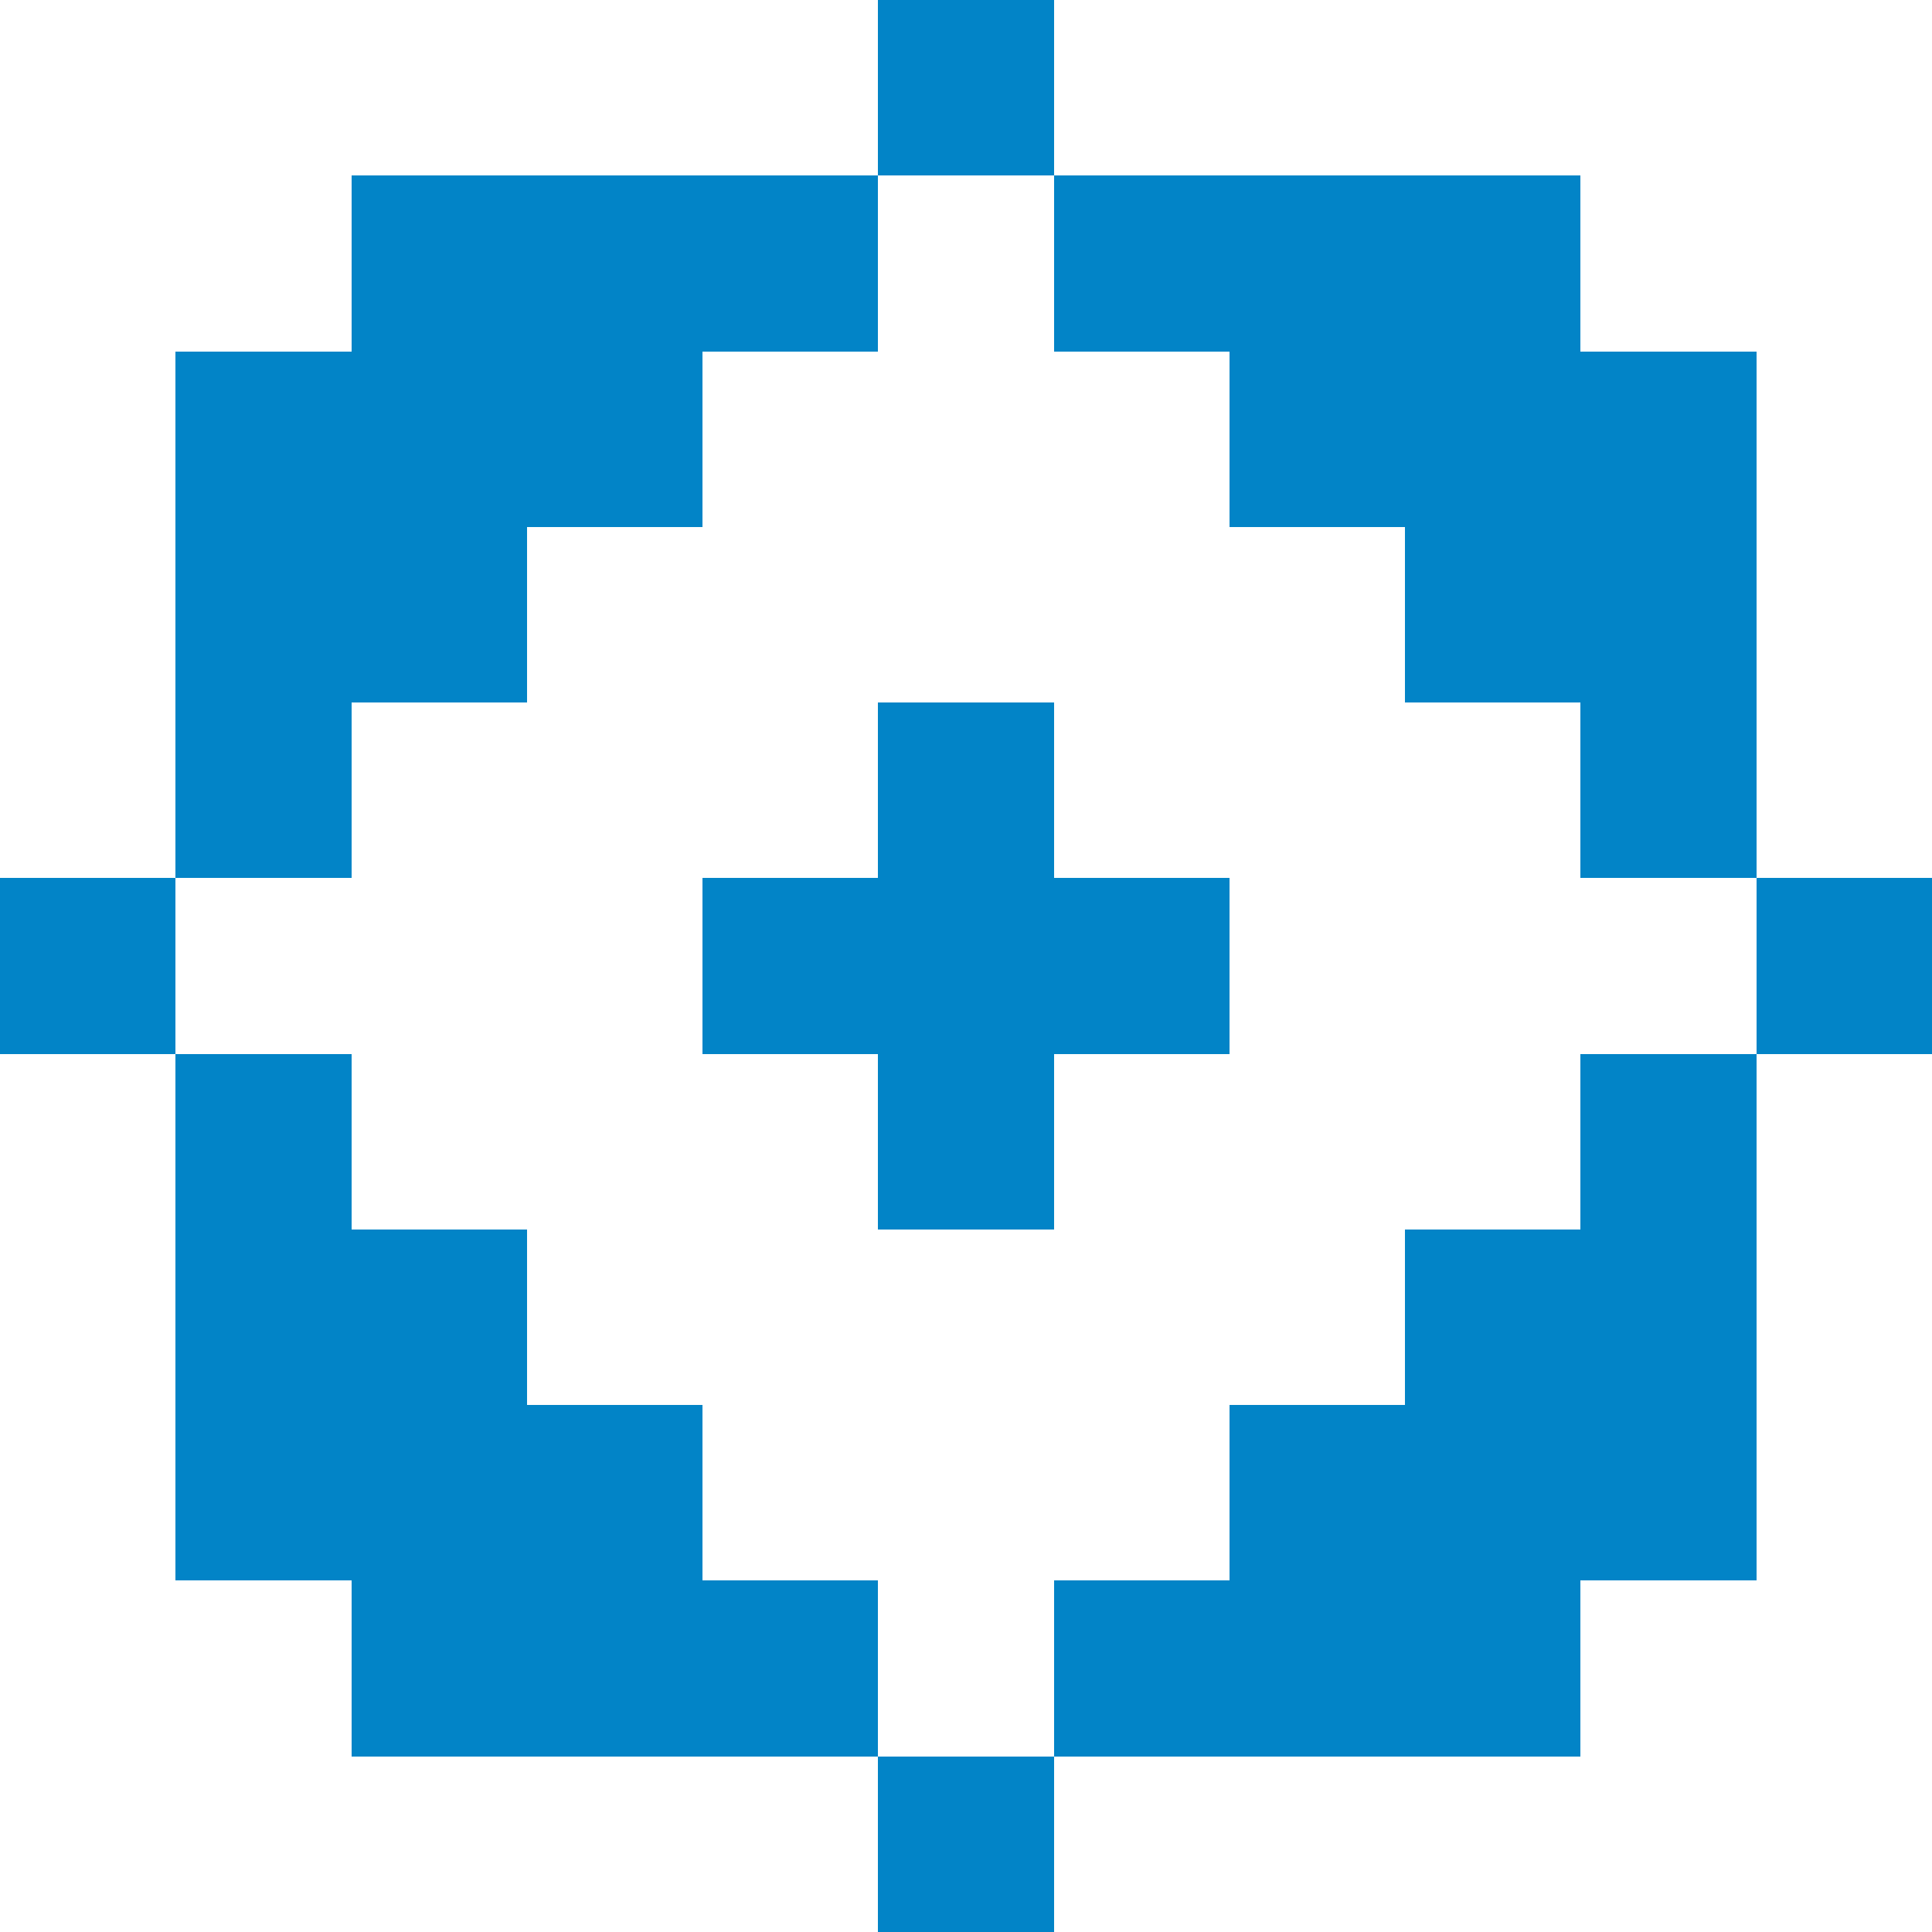
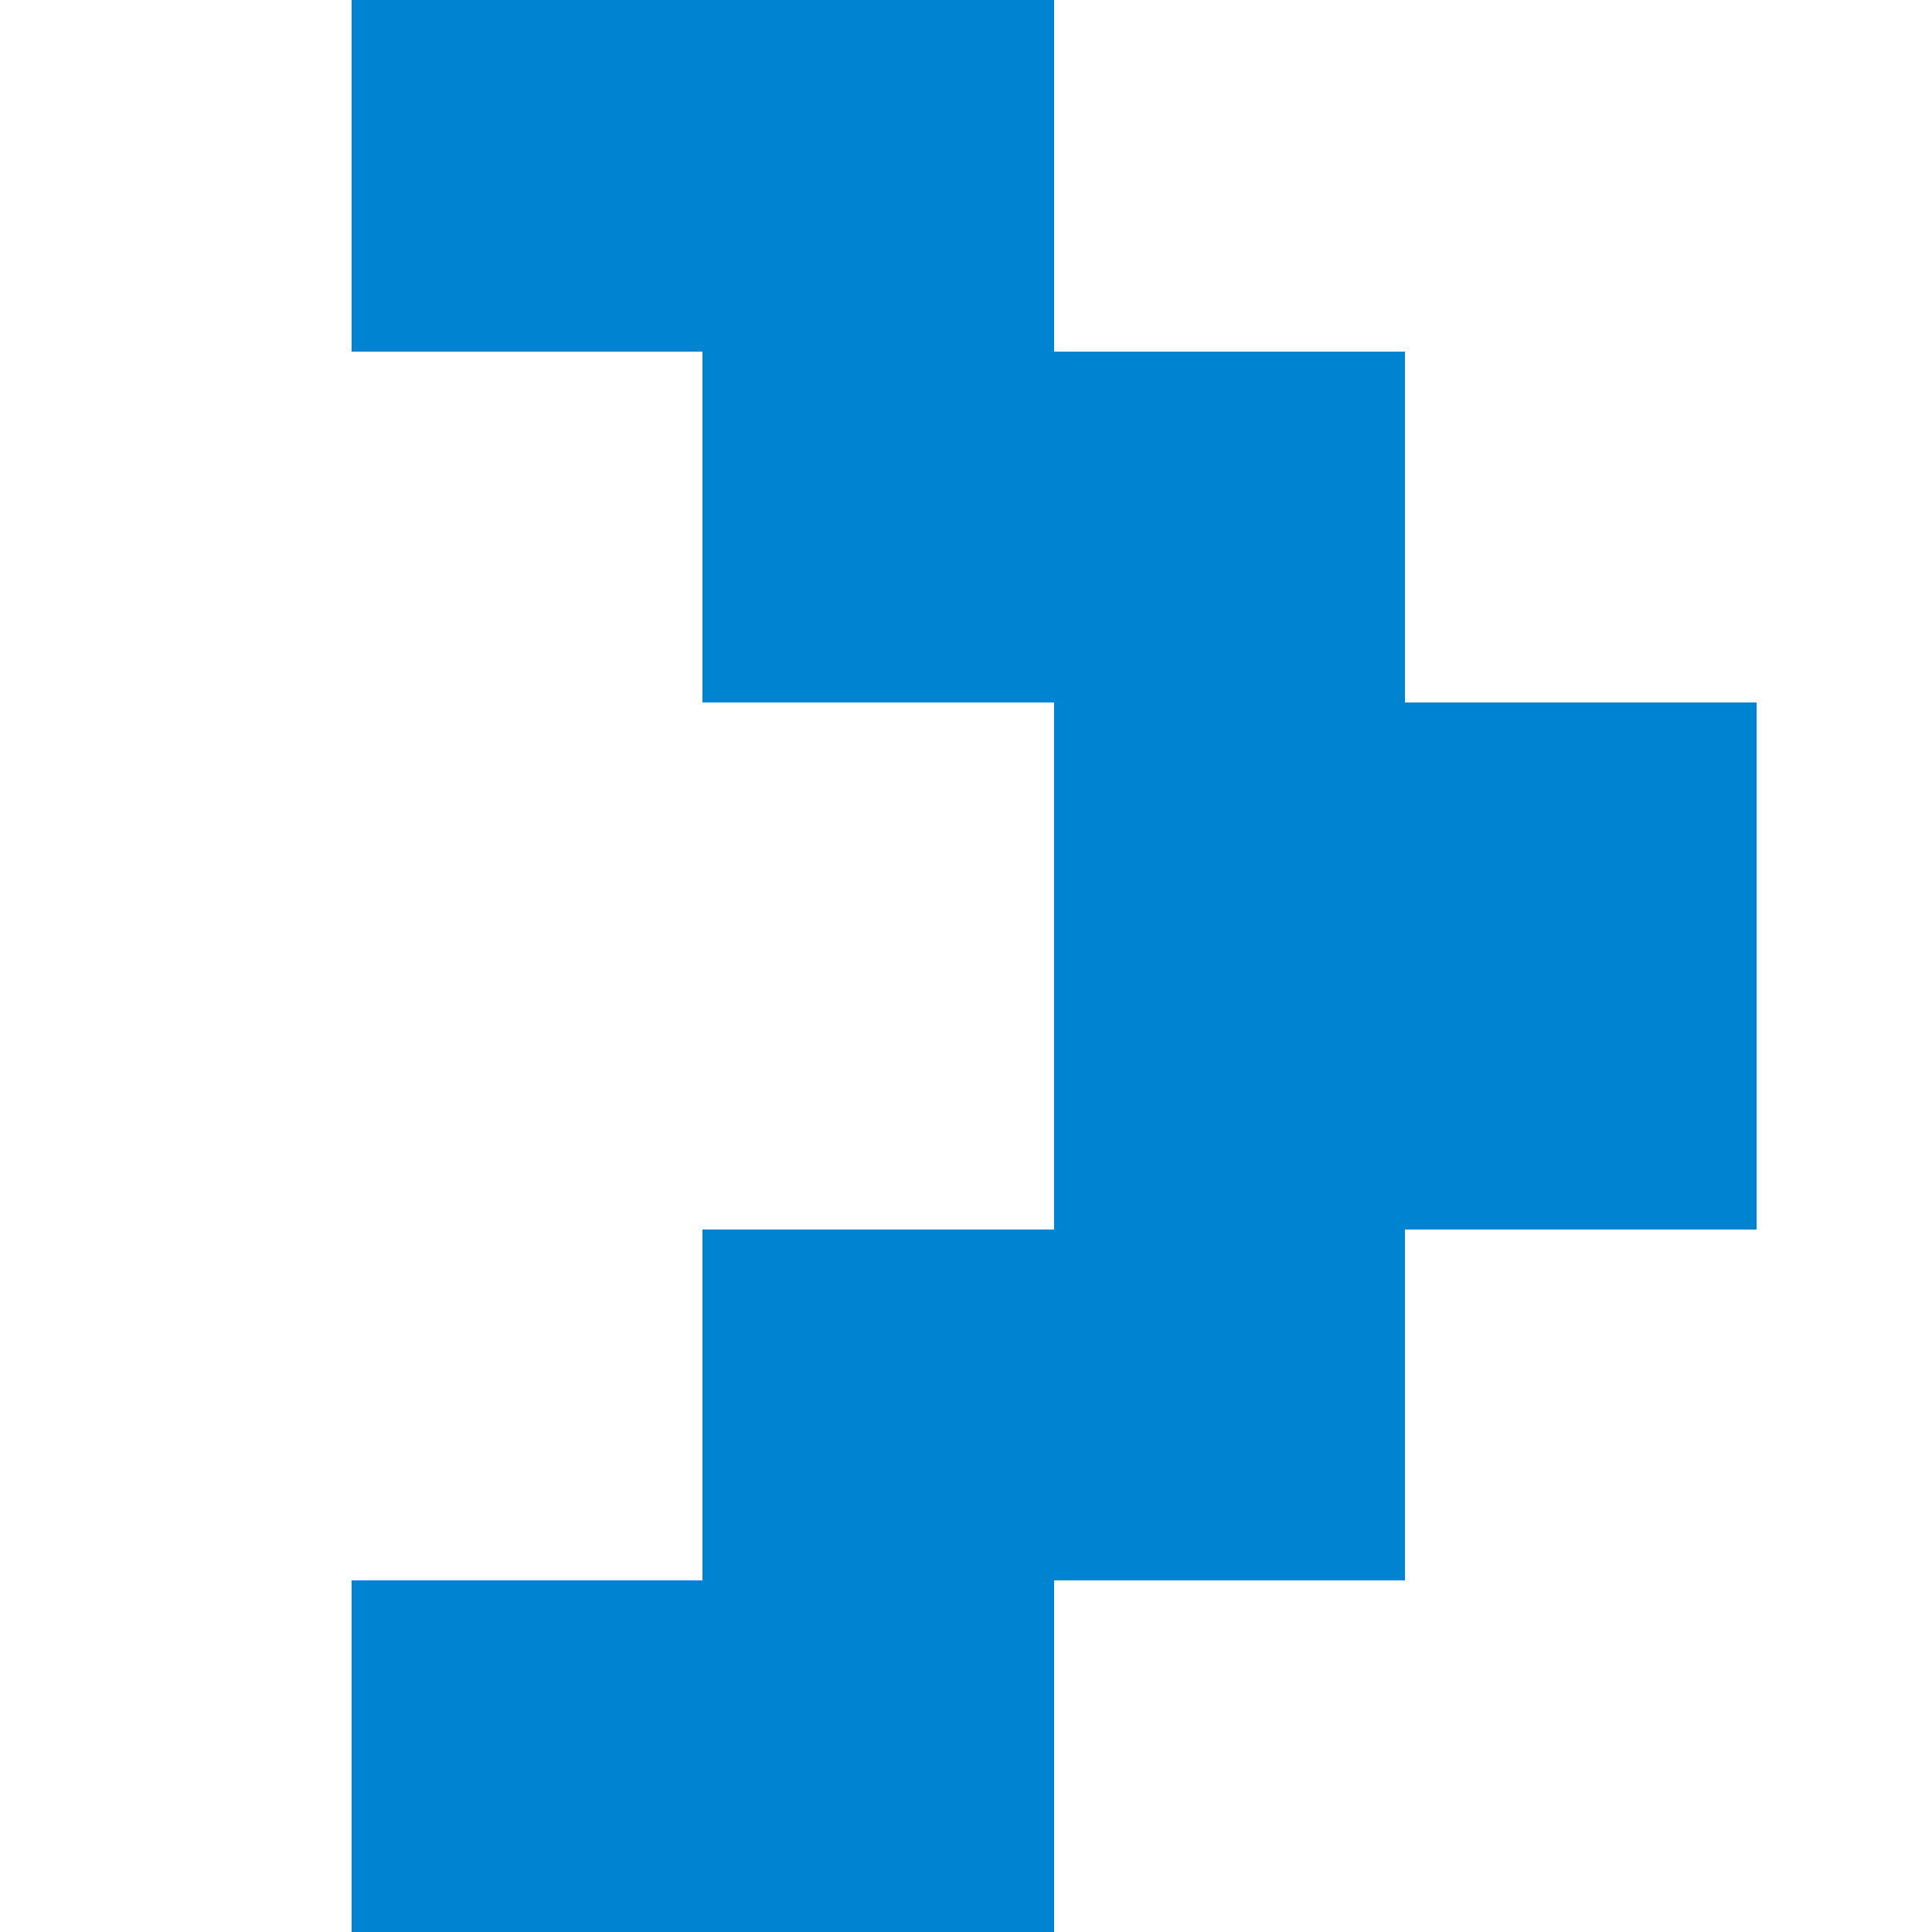
- <svg xmlns="http://www.w3.org/2000/svg" id="warship" width="11" height="11" viewBox="0 0 11 11" preserveAspectRatio="xMidYMid meet" rendering="crispEdges">
-   <rect id="6-1" x="5" y="0" width="1" height="1" shape-rendering="crispEdges" style="fill:#0284c7;opacity:255;" />
-   <rect id="3-2" x="2" y="1" width="1" height="1" shape-rendering="crispEdges" style="fill:#0284c7;opacity:255;" />
-   <rect id="4-2" x="3" y="1" width="1" height="1" shape-rendering="crispEdges" style="fill:#0284c7;opacity:255;" />
-   <rect id="5-2" x="4" y="1" width="1" height="1" shape-rendering="crispEdges" style="fill:#0284c7;opacity:255;" />
-   <rect id="6-2" x="5" y="1" width="1" height="1" shape-rendering="crispEdges" style="fill:none;opacity:0;" />
-   <rect id="7-2" x="6" y="1" width="1" height="1" shape-rendering="crispEdges" style="fill:#0284c7;opacity:255;" />
-   <rect id="8-2" x="7" y="1" width="1" height="1" shape-rendering="crispEdges" style="fill:#0284c7;opacity:255;" />
-   <rect id="9-2" x="8" y="1" width="1" height="1" shape-rendering="crispEdges" style="fill:#0284c7;opacity:255;" />
-   <rect id="2-3" x="1" y="2" width="1" height="1" shape-rendering="crispEdges" style="fill:#0284c7;opacity:255;" />
-   <rect id="3-3" x="2" y="2" width="1" height="1" shape-rendering="crispEdges" style="fill:#0284c7;opacity:255;" />
-   <rect id="4-3" x="3" y="2" width="1" height="1" shape-rendering="crispEdges" style="fill:#0284c7;opacity:255;" />
-   <rect id="5-3" x="4" y="2" width="1" height="1" shape-rendering="crispEdges" style="fill:none;opacity:0;" />
-   <rect id="6-3" x="5" y="2" width="1" height="1" shape-rendering="crispEdges" style="fill:none;opacity:0;" />
-   <rect id="7-3" x="6" y="2" width="1" height="1" shape-rendering="crispEdges" style="fill:none;opacity:0;" />
-   <rect id="8-3" x="7" y="2" width="1" height="1" shape-rendering="crispEdges" style="fill:#0284c7;opacity:255;" />
-   <rect id="9-3" x="8" y="2" width="1" height="1" shape-rendering="crispEdges" style="fill:#0284c7;opacity:255;" />
-   <rect id="10-3" x="9" y="2" width="1" height="1" shape-rendering="crispEdges" style="fill:#0284c7;opacity:255;" />
-   <rect id="2-4" x="1" y="3" width="1" height="1" shape-rendering="crispEdges" style="fill:#0284c7;opacity:255;" />
-   <rect id="3-4" x="2" y="3" width="1" height="1" shape-rendering="crispEdges" style="fill:#0284c7;opacity:255;" />
-   <rect id="4-4" x="3" y="3" width="1" height="1" shape-rendering="crispEdges" style="fill:none;opacity:0;" />
-   <rect id="5-4" x="4" y="3" width="1" height="1" shape-rendering="crispEdges" style="fill:none;opacity:0;" />
-   <rect id="6-4" x="5" y="3" width="1" height="1" shape-rendering="crispEdges" style="fill:none;opacity:0;" />
-   <rect id="7-4" x="6" y="3" width="1" height="1" shape-rendering="crispEdges" style="fill:none;opacity:0;" />
-   <rect id="8-4" x="7" y="3" width="1" height="1" shape-rendering="crispEdges" style="fill:none;opacity:0;" />
-   <rect id="9-4" x="8" y="3" width="1" height="1" shape-rendering="crispEdges" style="fill:#0284c7;opacity:255;" />
-   <rect id="10-4" x="9" y="3" width="1" height="1" shape-rendering="crispEdges" style="fill:#0284c7;opacity:255;" />
-   <rect id="2-5" x="1" y="4" width="1" height="1" shape-rendering="crispEdges" style="fill:#0284c7;opacity:255;" />
-   <rect id="3-5" x="2" y="4" width="1" height="1" shape-rendering="crispEdges" style="fill:none;opacity:0;" />
-   <rect id="4-5" x="3" y="4" width="1" height="1" shape-rendering="crispEdges" style="fill:none;opacity:0;" />
-   <rect id="5-5" x="4" y="4" width="1" height="1" shape-rendering="crispEdges" style="fill:none;opacity:0;" />
-   <rect id="6-5" x="5" y="4" width="1" height="1" shape-rendering="crispEdges" style="fill:#0284c7;opacity:255;" />
-   <rect id="7-5" x="6" y="4" width="1" height="1" shape-rendering="crispEdges" style="fill:none;opacity:0;" />
-   <rect id="8-5" x="7" y="4" width="1" height="1" shape-rendering="crispEdges" style="fill:none;opacity:0;" />
-   <rect id="9-5" x="8" y="4" width="1" height="1" shape-rendering="crispEdges" style="fill:none;opacity:0;" />
-   <rect id="10-5" x="9" y="4" width="1" height="1" shape-rendering="crispEdges" style="fill:#0284c7;opacity:255;" />
-   <rect id="1-6" x="0" y="5" width="1" height="1" shape-rendering="crispEdges" style="fill:#0284c7;opacity:255;" />
-   <rect id="2-6" x="1" y="5" width="1" height="1" shape-rendering="crispEdges" style="fill:none;opacity:0;" />
-   <rect id="3-6" x="2" y="5" width="1" height="1" shape-rendering="crispEdges" style="fill:none;opacity:0;" />
-   <rect id="4-6" x="3" y="5" width="1" height="1" shape-rendering="crispEdges" style="fill:none;opacity:0;" />
-   <rect id="5-6" x="4" y="5" width="1" height="1" shape-rendering="crispEdges" style="fill:#0284c7;opacity:255;" />
-   <rect id="6-6" x="5" y="5" width="1" height="1" shape-rendering="crispEdges" style="fill:#0284c7;opacity:255;" />
-   <rect id="7-6" x="6" y="5" width="1" height="1" shape-rendering="crispEdges" style="fill:#0284c7;opacity:255;" />
-   <rect id="8-6" x="7" y="5" width="1" height="1" shape-rendering="crispEdges" style="fill:none;opacity:0;" />
-   <rect id="9-6" x="8" y="5" width="1" height="1" shape-rendering="crispEdges" style="fill:none;opacity:0;" />
-   <rect id="10-6" x="9" y="5" width="1" height="1" shape-rendering="crispEdges" style="fill:none;opacity:0;" />
-   <rect id="11-6" x="10" y="5" width="1" height="1" shape-rendering="crispEdges" style="fill:#0284c7;opacity:255;" />
-   <rect id="2-7" x="1" y="6" width="1" height="1" shape-rendering="crispEdges" style="fill:#0284c7;opacity:255;" />
-   <rect id="3-7" x="2" y="6" width="1" height="1" shape-rendering="crispEdges" style="fill:none;opacity:0;" />
-   <rect id="4-7" x="3" y="6" width="1" height="1" shape-rendering="crispEdges" style="fill:none;opacity:0;" />
-   <rect id="5-7" x="4" y="6" width="1" height="1" shape-rendering="crispEdges" style="fill:none;opacity:0;" />
-   <rect id="6-7" x="5" y="6" width="1" height="1" shape-rendering="crispEdges" style="fill:#0284c7;opacity:255;" />
-   <rect id="7-7" x="6" y="6" width="1" height="1" shape-rendering="crispEdges" style="fill:none;opacity:0;" />
-   <rect id="8-7" x="7" y="6" width="1" height="1" shape-rendering="crispEdges" style="fill:none;opacity:0;" />
-   <rect id="9-7" x="8" y="6" width="1" height="1" shape-rendering="crispEdges" style="fill:none;opacity:0;" />
-   <rect id="10-7" x="9" y="6" width="1" height="1" shape-rendering="crispEdges" style="fill:#0284c7;opacity:255;" />
-   <rect id="2-8" x="1" y="7" width="1" height="1" shape-rendering="crispEdges" style="fill:#0284c7;opacity:255;" />
-   <rect id="3-8" x="2" y="7" width="1" height="1" shape-rendering="crispEdges" style="fill:#0284c7;opacity:255;" />
-   <rect id="4-8" x="3" y="7" width="1" height="1" shape-rendering="crispEdges" style="fill:none;opacity:0;" />
-   <rect id="5-8" x="4" y="7" width="1" height="1" shape-rendering="crispEdges" style="fill:none;opacity:0;" />
-   <rect id="6-8" x="5" y="7" width="1" height="1" shape-rendering="crispEdges" style="fill:none;opacity:0;" />
-   <rect id="7-8" x="6" y="7" width="1" height="1" shape-rendering="crispEdges" style="fill:none;opacity:0;" />
-   <rect id="8-8" x="7" y="7" width="1" height="1" shape-rendering="crispEdges" style="fill:none;opacity:0;" />
-   <rect id="9-8" x="8" y="7" width="1" height="1" shape-rendering="crispEdges" style="fill:#0284c7;opacity:255;" />
-   <rect id="10-8" x="9" y="7" width="1" height="1" shape-rendering="crispEdges" style="fill:#0284c7;opacity:255;" />
-   <rect id="2-9" x="1" y="8" width="1" height="1" shape-rendering="crispEdges" style="fill:#0284c7;opacity:255;" />
-   <rect id="3-9" x="2" y="8" width="1" height="1" shape-rendering="crispEdges" style="fill:#0284c7;opacity:255;" />
-   <rect id="4-9" x="3" y="8" width="1" height="1" shape-rendering="crispEdges" style="fill:#0284c7;opacity:255;" />
-   <rect id="5-9" x="4" y="8" width="1" height="1" shape-rendering="crispEdges" style="fill:none;opacity:0;" />
-   <rect id="6-9" x="5" y="8" width="1" height="1" shape-rendering="crispEdges" style="fill:none;opacity:0;" />
-   <rect id="7-9" x="6" y="8" width="1" height="1" shape-rendering="crispEdges" style="fill:none;opacity:0;" />
-   <rect id="8-9" x="7" y="8" width="1" height="1" shape-rendering="crispEdges" style="fill:#0284c7;opacity:255;" />
-   <rect id="9-9" x="8" y="8" width="1" height="1" shape-rendering="crispEdges" style="fill:#0284c7;opacity:255;" />
-   <rect id="10-9" x="9" y="8" width="1" height="1" shape-rendering="crispEdges" style="fill:#0284c7;opacity:255;" />
-   <rect id="3-10" x="2" y="9" width="1" height="1" shape-rendering="crispEdges" style="fill:#0284c7;opacity:255;" />
-   <rect id="4-10" x="3" y="9" width="1" height="1" shape-rendering="crispEdges" style="fill:#0284c7;opacity:255;" />
-   <rect id="5-10" x="4" y="9" width="1" height="1" shape-rendering="crispEdges" style="fill:#0284c7;opacity:255;" />
-   <rect id="6-10" x="5" y="9" width="1" height="1" shape-rendering="crispEdges" style="fill:none;opacity:0;" />
-   <rect id="7-10" x="6" y="9" width="1" height="1" shape-rendering="crispEdges" style="fill:#0284c7;opacity:255;" />
-   <rect id="8-10" x="7" y="9" width="1" height="1" shape-rendering="crispEdges" style="fill:#0284c7;opacity:255;" />
-   <rect id="9-10" x="8" y="9" width="1" height="1" shape-rendering="crispEdges" style="fill:#0284c7;opacity:255;" />
-   <rect id="6-11" x="5" y="10" width="1" height="1" shape-rendering="crispEdges" style="fill:#0284c7;opacity:255;" />
+ <svg xmlns="http://www.w3.org/2000/svg" id="warship" version="1.1" viewBox="0 0 11 11">
+   <defs>
+     <style>
+       .st0 {
+         fill: none;
+       }
+ 
+       .st1 {
+         fill: #0084d1;
+       }
+     </style>
+   </defs>
+   <rect id="_x36_-1" class="st0" x="10" y="5" width="1" height="1" shape-rendering="crispEdges" />
+   <rect id="_x33_-2" class="st0" x="9" y="2" width="1" height="1" shape-rendering="crispEdges" />
+   <rect id="_x34_-2" class="st0" x="9" y="3" width="1" height="1" shape-rendering="crispEdges" />
+   <rect id="_x35_-2" class="st1" x="9" y="4" width="1" height="1" shape-rendering="crispEdges" />
+   <rect id="_x36_-2" class="st1" x="9" y="5" width="1" height="1" shape-rendering="crispEdges" />
+   <rect id="_x37_-2" class="st1" x="9" y="6" width="1" height="1" shape-rendering="crispEdges" />
+   <rect id="_x38_-2" class="st0" x="9" y="7" width="1" height="1" shape-rendering="crispEdges" />
+   <rect id="_x39_-2" class="st0" x="9" y="8" width="1" height="1" shape-rendering="crispEdges" />
+   <rect id="_x33_-21" class="st0" x="10" y="2" width="1" height="1" shape-rendering="crispEdges" />
+   <rect id="_x34_-21" class="st0" x="10" y="3" width="1" height="1" shape-rendering="crispEdges" />
+   <rect id="_x35_-21" class="st0" x="10" y="4" width="1" height="1" shape-rendering="crispEdges" />
+   <rect id="_x37_-21" class="st0" x="10" y="6" width="1" height="1" shape-rendering="crispEdges" />
+   <rect id="_x38_-21" class="st0" x="10" y="7" width="1" height="1" shape-rendering="crispEdges" />
+   <rect id="_x39_-21" class="st0" x="10" y="8" width="1" height="1" shape-rendering="crispEdges" />
+   <rect id="_x32_-3" class="st0" x="8" y="1" width="1" height="1" shape-rendering="crispEdges" />
+   <rect id="_x33_-3" class="st0" x="8" y="2" width="1" height="1" shape-rendering="crispEdges" />
+   <rect id="_x34_-3" class="st0" x="8" y="3" width="1" height="1" shape-rendering="crispEdges" />
+   <rect id="_x35_-3" class="st1" x="8" y="4" width="1" height="1" shape-rendering="crispEdges" />
+   <rect id="_x36_-3" class="st1" x="8" y="5" width="1" height="1" shape-rendering="crispEdges" />
+   <rect id="_x37_-3" class="st1" x="8" y="6" width="1" height="1" shape-rendering="crispEdges" />
+   <rect id="_x38_-3" class="st0" x="8" y="7" width="1" height="1" shape-rendering="crispEdges" />
+   <rect id="_x39_-3" class="st0" x="8" y="8" width="1" height="1" shape-rendering="crispEdges" />
+   <rect id="_x31_0-3" class="st0" x="8" y="9" width="1" height="1" shape-rendering="crispEdges" />
+   <rect id="_x32_-4" class="st0" x="7" y="1" width="1" height="1" shape-rendering="crispEdges" />
+   <rect id="_x33_-4" class="st1" x="7" y="2" width="1" height="1" shape-rendering="crispEdges" />
+   <rect id="_x34_-4" class="st1" x="7" y="3" width="1" height="1" shape-rendering="crispEdges" />
+   <rect id="_x35_-4" class="st1" x="7" y="4" width="1" height="1" shape-rendering="crispEdges" />
+   <rect id="_x36_-4" class="st1" x="7" y="5" width="1" height="1" shape-rendering="crispEdges" />
+   <rect id="_x37_-4" class="st1" x="7" y="6" width="1" height="1" shape-rendering="crispEdges" />
+   <rect id="_x38_-4" class="st1" x="7" y="7" width="1" height="1" shape-rendering="crispEdges" />
+   <rect id="_x39_-4" class="st1" x="7" y="8" width="1" height="1" shape-rendering="crispEdges" />
+   <rect id="_x31_0-4" class="st0" x="7" y="9" width="1" height="1" shape-rendering="crispEdges" />
+   <rect id="_x32_-5" class="st0" x="6" y="1" width="1" height="1" shape-rendering="crispEdges" />
+   <rect id="_x33_-5" class="st1" x="6" y="2" width="1" height="1" shape-rendering="crispEdges" />
+   <rect id="_x34_-5" class="st1" x="6" y="3" width="1" height="1" shape-rendering="crispEdges" />
+   <rect id="_x35_-5" class="st1" x="6" y="4" width="1" height="1" shape-rendering="crispEdges" />
+   <rect id="_x36_-5" class="st1" x="6" y="5" width="1" height="1" shape-rendering="crispEdges" />
+   <rect id="_x37_-5" class="st1" x="6" y="6" width="1" height="1" shape-rendering="crispEdges" />
+   <rect id="_x38_-5" class="st1" x="6" y="7" width="1" height="1" shape-rendering="crispEdges" />
+   <rect id="_x39_-5" class="st1" x="6" y="8" width="1" height="1" shape-rendering="crispEdges" />
+   <rect id="_x31_0-5" class="st0" x="6" y="9" width="1" height="1" shape-rendering="crispEdges" />
+   <rect id="_x31_-6" class="st1" x="5" width="1" height="1" shape-rendering="crispEdges" />
+   <rect id="_x32_-6" class="st1" x="5" y="1" width="1" height="1" shape-rendering="crispEdges" />
+   <rect id="_x33_-6" class="st1" x="5" y="2" width="1" height="1" shape-rendering="crispEdges" />
+   <rect id="_x34_-6" class="st1" x="5" y="3" width="1" height="1" shape-rendering="crispEdges" />
+   <rect id="_x35_-6" class="st0" x="5" y="4" width="1" height="1" shape-rendering="crispEdges" />
+   <rect id="_x36_-6" class="st0" x="5" y="5" width="1" height="1" shape-rendering="crispEdges" />
+   <rect id="_x37_-6" class="st0" x="5" y="6" width="1" height="1" shape-rendering="crispEdges" />
+   <rect id="_x38_-6" class="st1" x="5" y="7" width="1" height="1" shape-rendering="crispEdges" />
+   <rect id="_x39_-6" class="st1" x="5" y="8" width="1" height="1" shape-rendering="crispEdges" />
+   <rect id="_x31_0-6" class="st1" x="5" y="9" width="1" height="1" shape-rendering="crispEdges" />
+   <rect id="_x31_1-6" class="st1" x="5" y="10" width="1" height="1" shape-rendering="crispEdges" />
+   <rect id="_x32_-7" class="st1" x="4" y="1" width="1" height="1" shape-rendering="crispEdges" />
+   <rect id="_x33_-7" class="st1" x="4" y="2" width="1" height="1" shape-rendering="crispEdges" />
+   <rect id="_x34_-7" class="st1" x="4" y="3" width="1" height="1" shape-rendering="crispEdges" />
+   <rect id="_x35_-7" class="st0" x="4" y="4" width="1" height="1" shape-rendering="crispEdges" />
+   <rect id="_x36_-7" class="st0" x="4" y="5" width="1" height="1" shape-rendering="crispEdges" />
+   <rect id="_x37_-7" class="st0" x="4" y="6" width="1" height="1" shape-rendering="crispEdges" />
+   <rect id="_x38_-7" class="st1" x="4" y="7" width="1" height="1" shape-rendering="crispEdges" />
+   <rect id="_x39_-7" class="st1" x="4" y="8" width="1" height="1" shape-rendering="crispEdges" />
+   <rect id="_x31_0-7" class="st1" x="4" y="9" width="1" height="1" shape-rendering="crispEdges" />
+   <rect id="_x32_-8" class="st1" x="3" y="1" width="1" height="1" shape-rendering="crispEdges" />
+   <rect id="_x32_-81" class="st0" x="3" y="2" width="1" height="1" shape-rendering="crispEdges" />
+   <rect id="_x34_-8" class="st0" x="3" y="3" width="1" height="1" shape-rendering="crispEdges" />
+   <rect id="_x35_-8" class="st0" x="3" y="4" width="1" height="1" shape-rendering="crispEdges" />
+   <rect id="_x36_-8" class="st0" x="3" y="5" width="1" height="1" shape-rendering="crispEdges" />
+   <rect id="_x37_-8" class="st0" x="3" y="6" width="1" height="1" shape-rendering="crispEdges" />
+   <rect id="_x38_-8" class="st0" x="3" y="7" width="1" height="1" shape-rendering="crispEdges" />
+   <rect id="_x39_-8" class="st0" x="3" y="8" width="1" height="1" shape-rendering="crispEdges" />
+   <rect id="_x31_0-8" class="st1" x="3" y="9" width="1" height="1" shape-rendering="crispEdges" />
+   <rect id="_x32_-9" class="st1" x="2" y="1" width="1" height="1" shape-rendering="crispEdges" />
+   <rect id="_x33_-9" class="st0" x="2" y="2" width="1" height="1" shape-rendering="crispEdges" />
+   <rect id="_x34_-9" class="st0" x="2" y="3" width="1" height="1" shape-rendering="crispEdges" />
+   <rect id="_x35_-9" class="st0" x="2" y="4" width="1" height="1" shape-rendering="crispEdges" />
+   <rect id="_x36_-9" class="st0" x="2" y="5" width="1" height="1" shape-rendering="crispEdges" />
+   <rect id="_x37_-9" class="st0" x="2" y="6" width="1" height="1" shape-rendering="crispEdges" />
+   <rect id="_x38_-9" class="st0" x="2" y="7" width="1" height="1" shape-rendering="crispEdges" />
+   <rect id="_x39_-9" class="st0" x="2" y="8" width="1" height="1" shape-rendering="crispEdges" />
+   <rect id="_x31_0-9" class="st1" x="2" y="9" width="1" height="1" shape-rendering="crispEdges" />
+   <rect id="_x33_-10" class="st0" x="1" y="2" width="1" height="1" shape-rendering="crispEdges" />
+   <rect id="_x34_-10" class="st0" x="1" y="3" width="1" height="1" shape-rendering="crispEdges" />
+   <rect id="_x35_-10" class="st0" x="1" y="4" width="1" height="1" shape-rendering="crispEdges" />
+   <rect id="_x36_-10" class="st0" x="1" y="5" width="1" height="1" shape-rendering="crispEdges" />
+   <rect id="_x37_-10" class="st0" x="1" y="6" width="1" height="1" shape-rendering="crispEdges" />
+   <rect id="_x38_-10" class="st0" x="1" y="7" width="1" height="1" shape-rendering="crispEdges" />
+   <rect id="_x39_-10" class="st0" x="1" y="8" width="1" height="1" shape-rendering="crispEdges" />
+   <rect id="_x33_-101" class="st0" y="2" width="1" height="1" shape-rendering="crispEdges" />
+   <rect id="_x33_-22" class="st0" x="9" y="1" width="1" height="1" shape-rendering="crispEdges" />
+   <rect id="_x33_-23" class="st0" x="10" y="1" width="1" height="1" shape-rendering="crispEdges" />
+   <rect id="_x33_-102" class="st0" x="1" y="1" width="1" height="1" shape-rendering="crispEdges" />
+   <rect id="_x33_-103" class="st0" y="1" width="1" height="1" shape-rendering="crispEdges" />
+   <rect id="_x32_-31" class="st0" x="8" width="1" height="1" shape-rendering="crispEdges" />
+   <rect id="_x32_-41" class="st0" x="7" width="1" height="1" shape-rendering="crispEdges" />
+   <rect id="_x32_-51" class="st0" x="6" width="1" height="1" shape-rendering="crispEdges" />
+   <rect id="_x32_-71" class="st1" x="4" width="1" height="1" shape-rendering="crispEdges" />
+   <rect id="_x32_-82" class="st1" x="3" width="1" height="1" shape-rendering="crispEdges" />
+   <rect id="_x32_-91" class="st1" x="2" width="1" height="1" shape-rendering="crispEdges" />
+   <rect id="_x33_-24" class="st0" x="9" width="1" height="1" shape-rendering="crispEdges" />
+   <rect id="_x33_-25" class="st0" x="10" width="1" height="1" shape-rendering="crispEdges" />
+   <rect id="_x33_-104" class="st0" x="1" width="1" height="1" shape-rendering="crispEdges" />
+   <rect id="_x33_-105" class="st0" width="1" height="1" shape-rendering="crispEdges" />
+   <rect id="_x33_-106" class="st0" width="11" height="11" shape-rendering="crispEdges" />
+   <rect id="_x34_-101" class="st0" y="3" width="1" height="1" shape-rendering="crispEdges" />
+   <rect id="_x35_-101" class="st0" y="4" width="1" height="1" shape-rendering="crispEdges" />
+   <rect id="_x37_-101" class="st0" y="6" width="1" height="1" shape-rendering="crispEdges" />
+   <rect id="_x38_-101" class="st0" y="7" width="1" height="1" shape-rendering="crispEdges" />
+   <rect id="_x39_-101" class="st0" y="8" width="1" height="1" shape-rendering="crispEdges" />
+   <rect id="_x39_-22" class="st0" x="9" y="9" width="1" height="1" shape-rendering="crispEdges" />
+   <rect id="_x39_-23" class="st0" x="10" y="9" width="1" height="1" shape-rendering="crispEdges" />
+   <rect id="_x39_-102" class="st0" x="1" y="9" width="1" height="1" shape-rendering="crispEdges" />
+   <rect id="_x39_-103" class="st0" y="9" width="1" height="1" shape-rendering="crispEdges" />
+   <rect id="_x31_0-31" class="st0" x="8" y="10" width="1" height="1" shape-rendering="crispEdges" />
+   <rect id="_x31_0-41" class="st0" x="7" y="10" width="1" height="1" shape-rendering="crispEdges" />
+   <rect id="_x31_0-51" class="st0" x="6" y="10" width="1" height="1" shape-rendering="crispEdges" />
+   <rect id="_x31_0-71" class="st1" x="4" y="10" width="1" height="1" shape-rendering="crispEdges" />
+   <rect id="_x31_0-81" class="st1" x="3" y="10" width="1" height="1" shape-rendering="crispEdges" />
+   <rect id="_x31_0-91" class="st1" x="2" y="10" width="1" height="1" shape-rendering="crispEdges" />
+   <rect id="_x39_-24" class="st0" x="9" y="10" width="1" height="1" shape-rendering="crispEdges" />
+   <rect id="_x39_-25" class="st0" x="10" y="10" width="1" height="1" shape-rendering="crispEdges" />
+   <rect id="_x39_-104" class="st0" x="1" y="10" width="1" height="1" shape-rendering="crispEdges" />
+   <rect id="_x39_-105" class="st0" y="10" width="1" height="1" shape-rendering="crispEdges" />
+   <rect id="_x36_-11" class="st0" y="5" width="1" height="1" shape-rendering="crispEdges" />
</svg>
